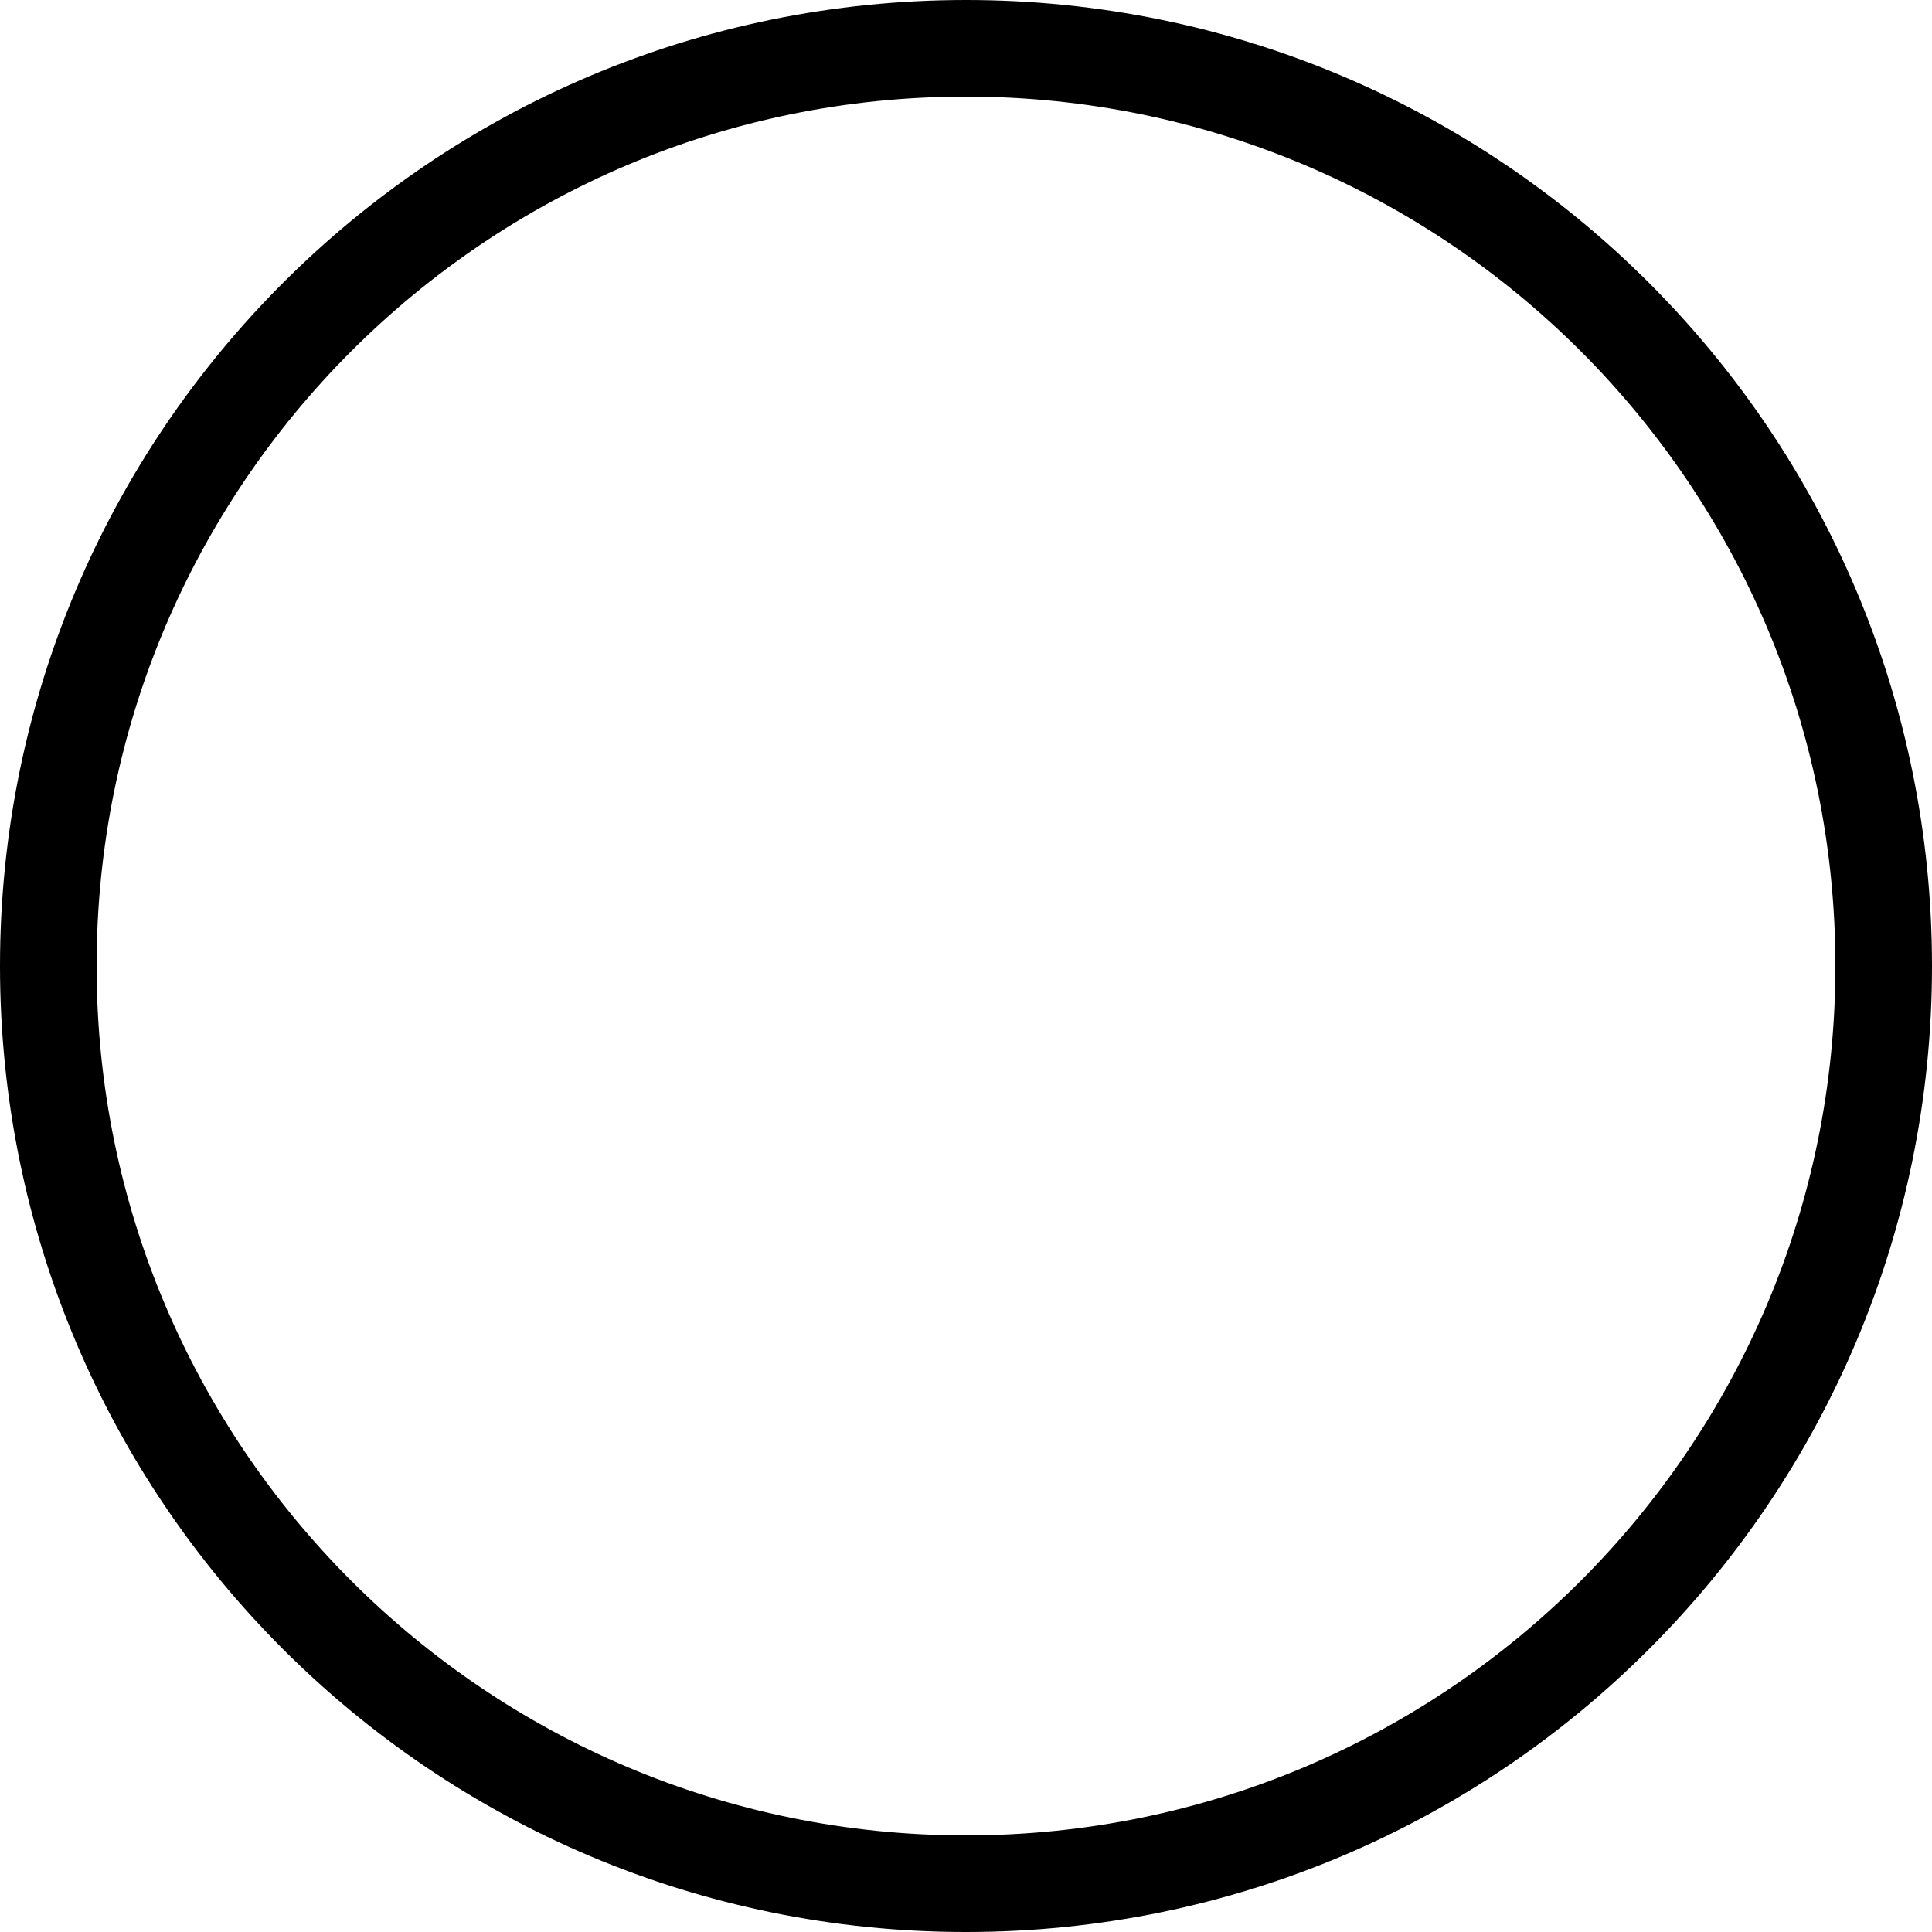
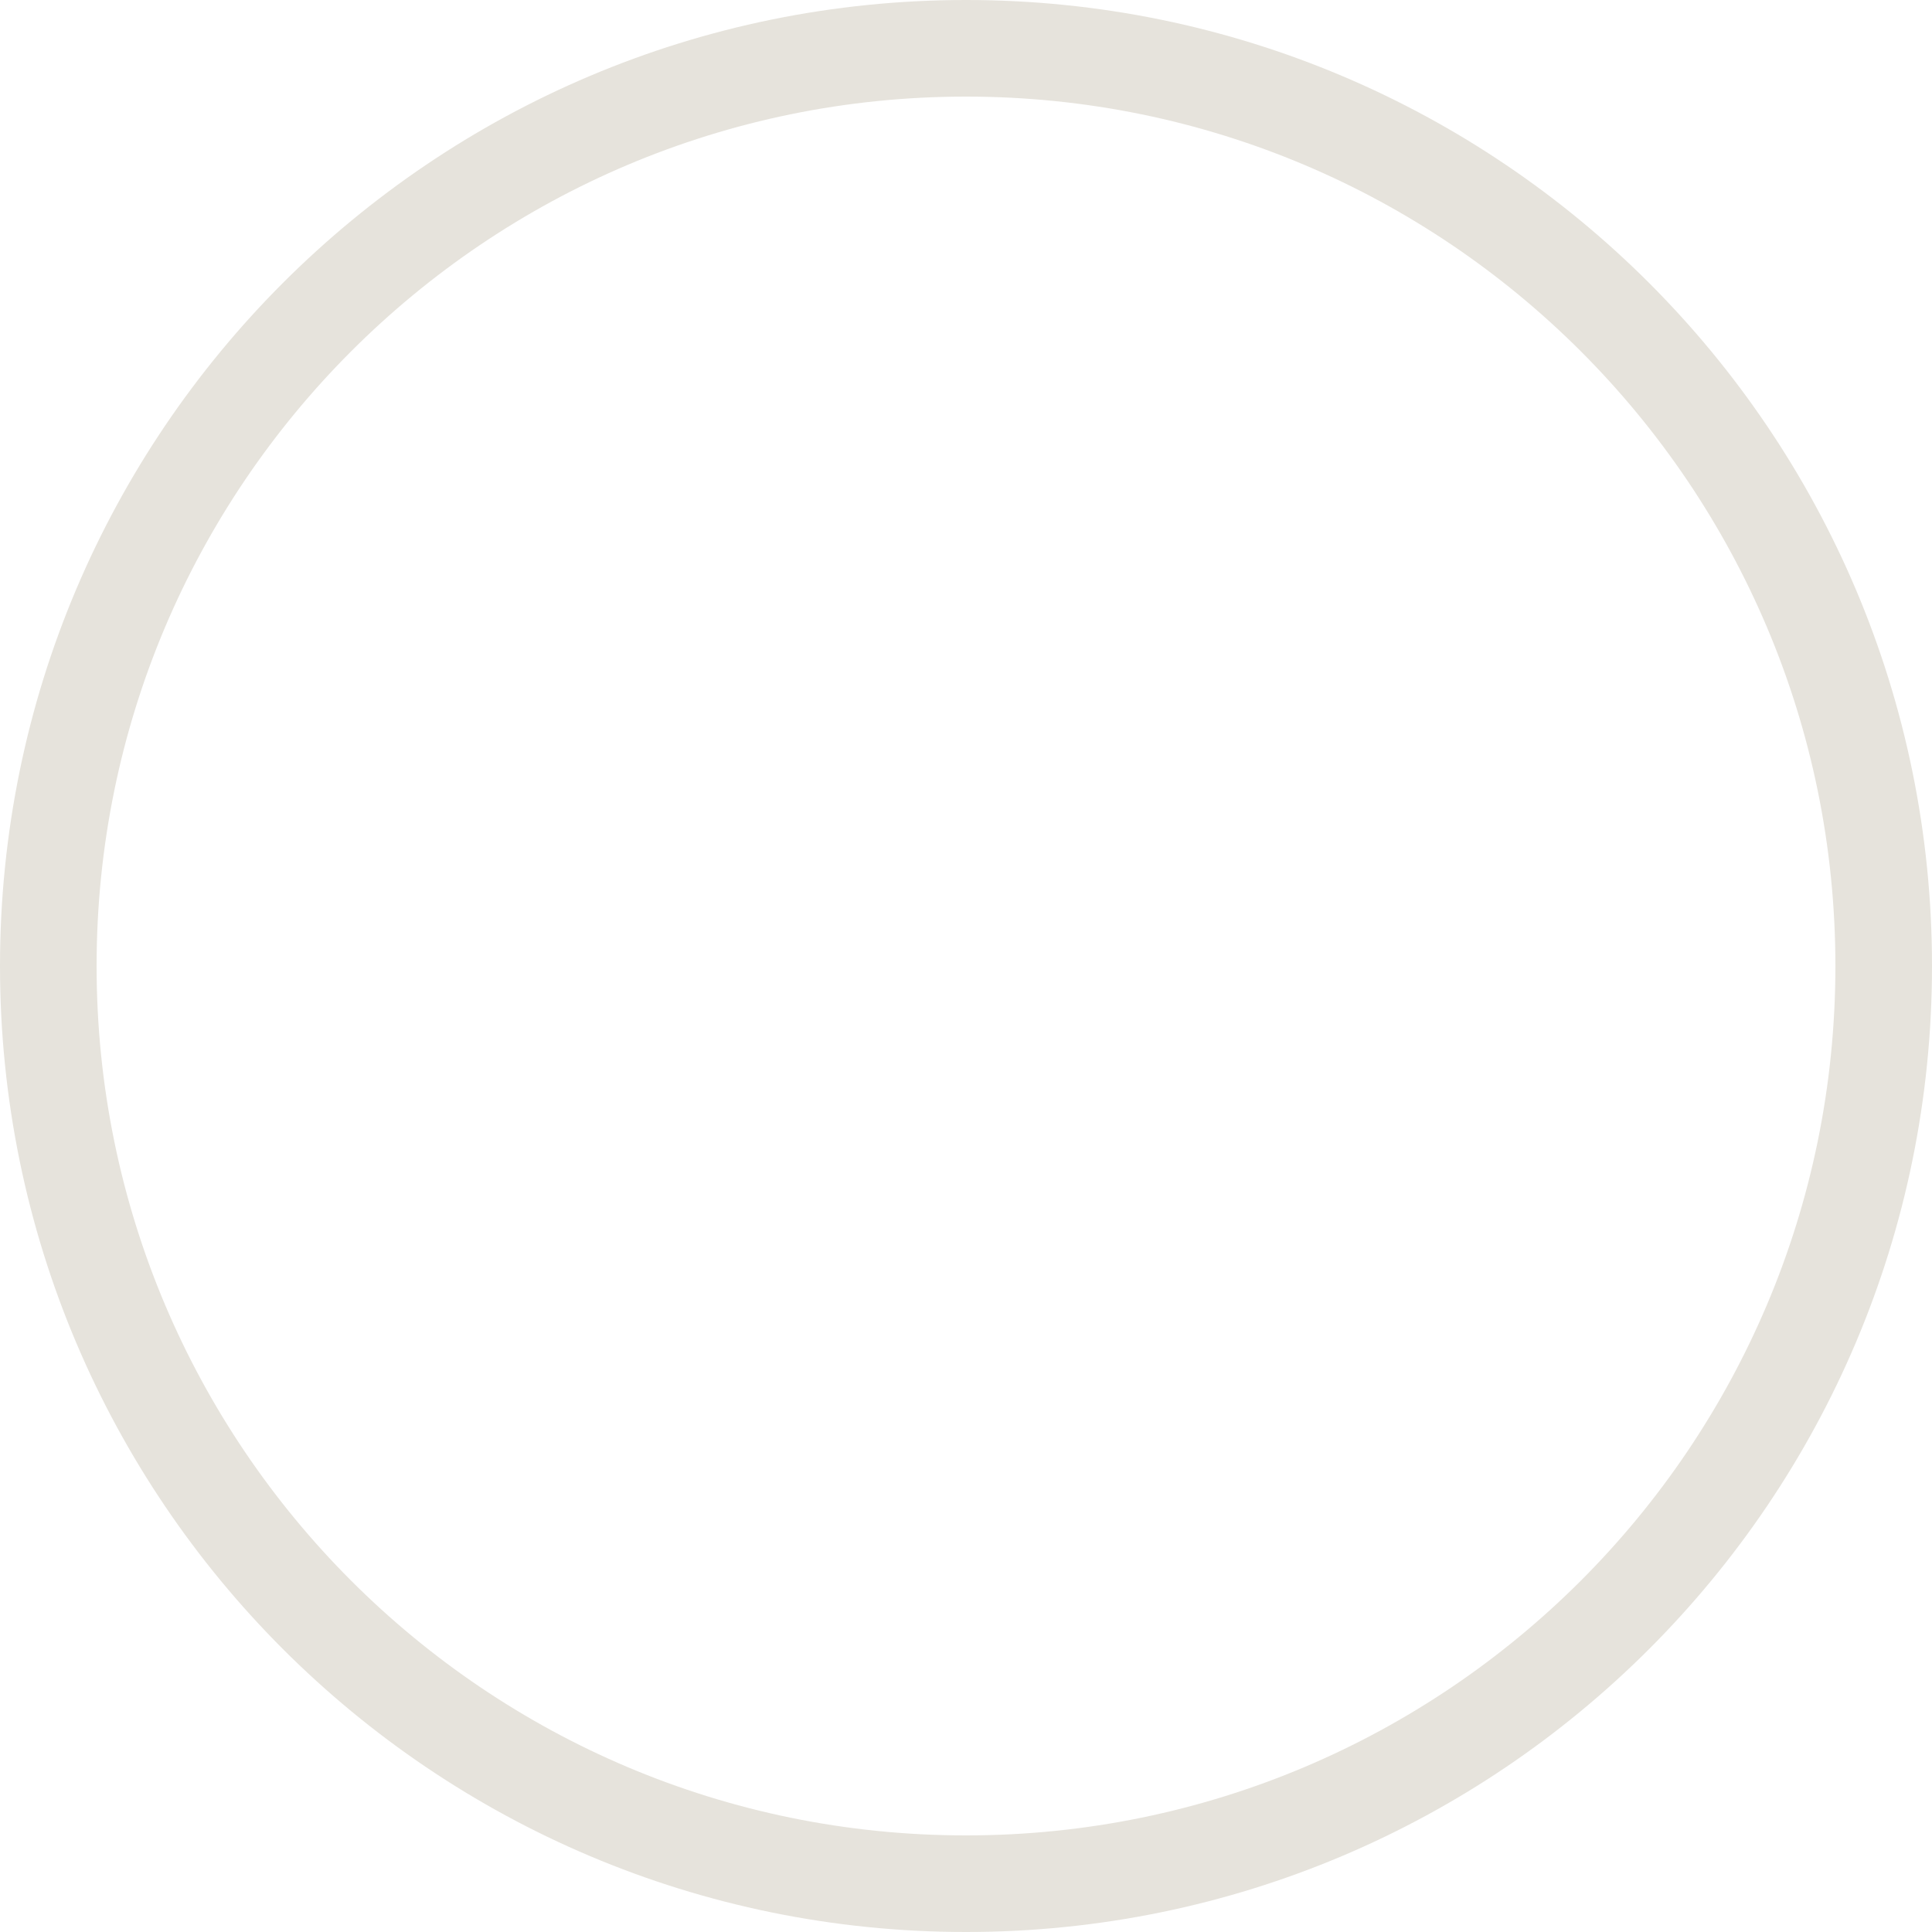
<svg xmlns="http://www.w3.org/2000/svg" width="20" height="20" viewBox="0 0 20 20" fill="none">
-   <path d="M10 0.5C15.247 0.5 19.5 4.753 19.5 10C19.5 15.247 15.247 19.5 10 19.5C4.753 19.5 0.5 15.247 0.5 10C0.5 4.753 4.753 0.5 10 0.5Z" stroke="currentColor" />
+   <path d="M10 0.5C15.247 0.5 19.5 4.753 19.5 10C19.5 15.247 15.247 19.5 10 19.5C4.753 19.5 0.5 15.247 0.5 10C0.5 4.753 4.753 0.5 10 0.5Z" stroke="#E6E3DC" />
</svg>
